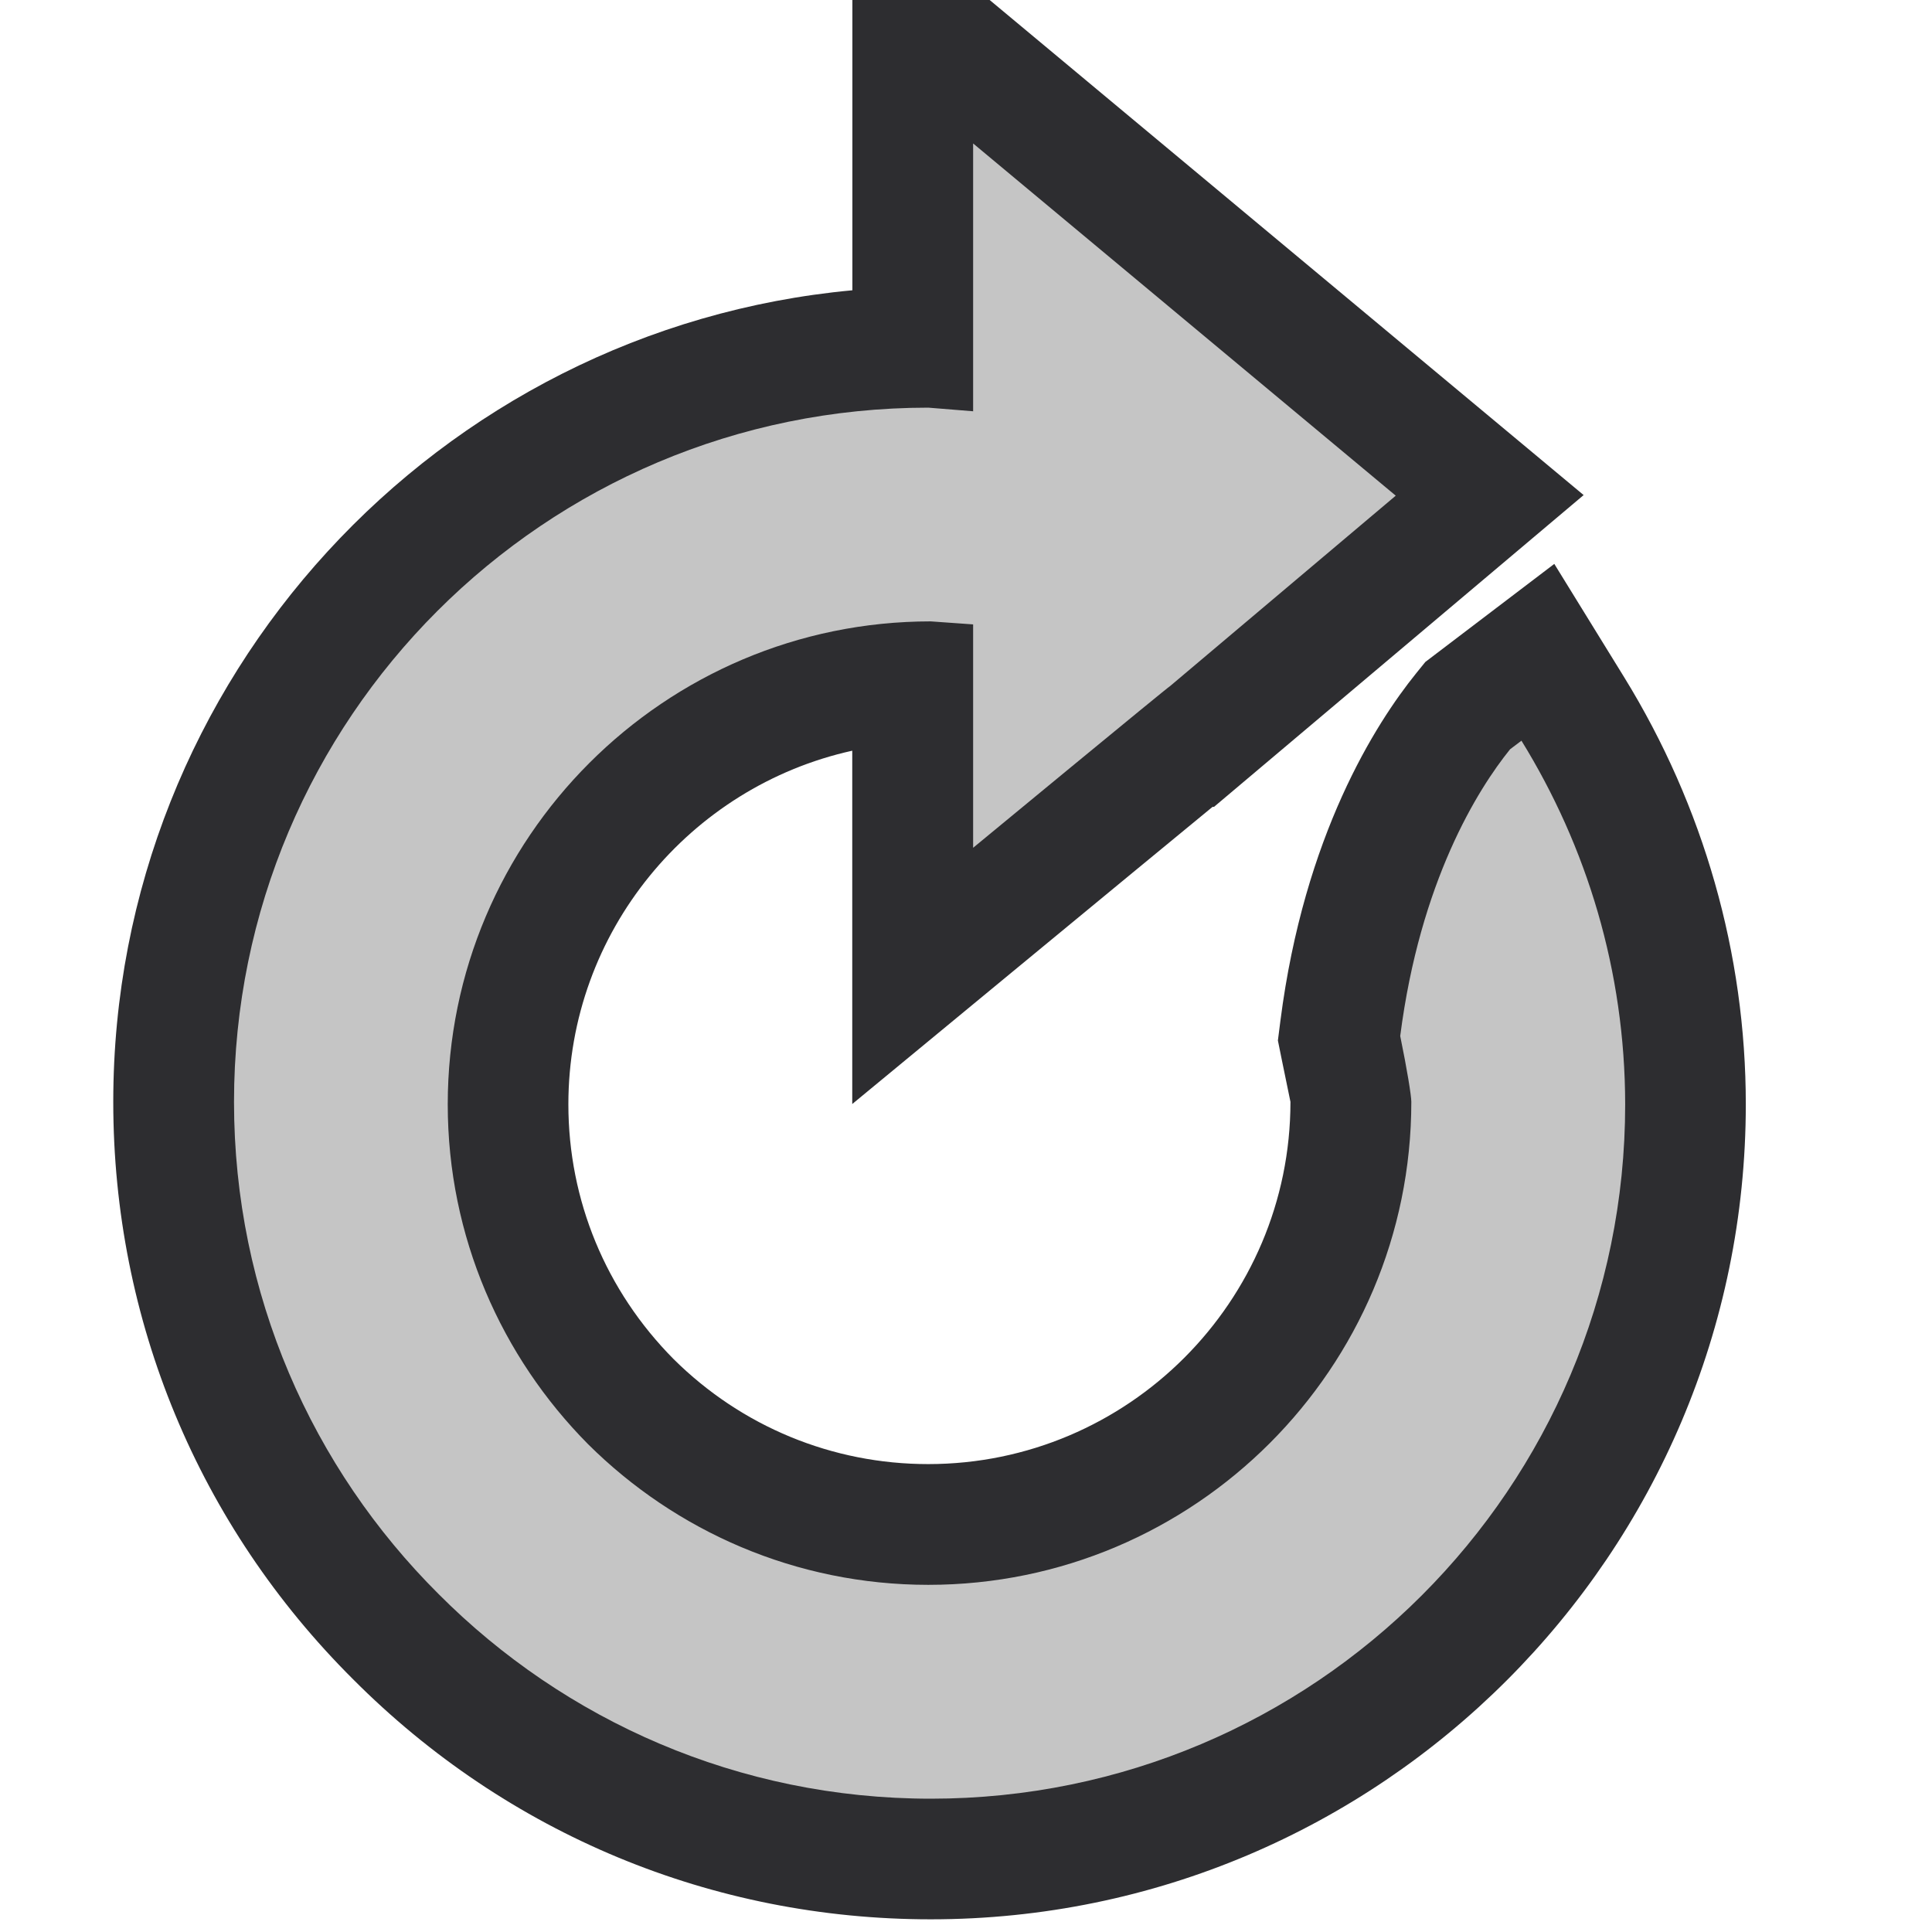
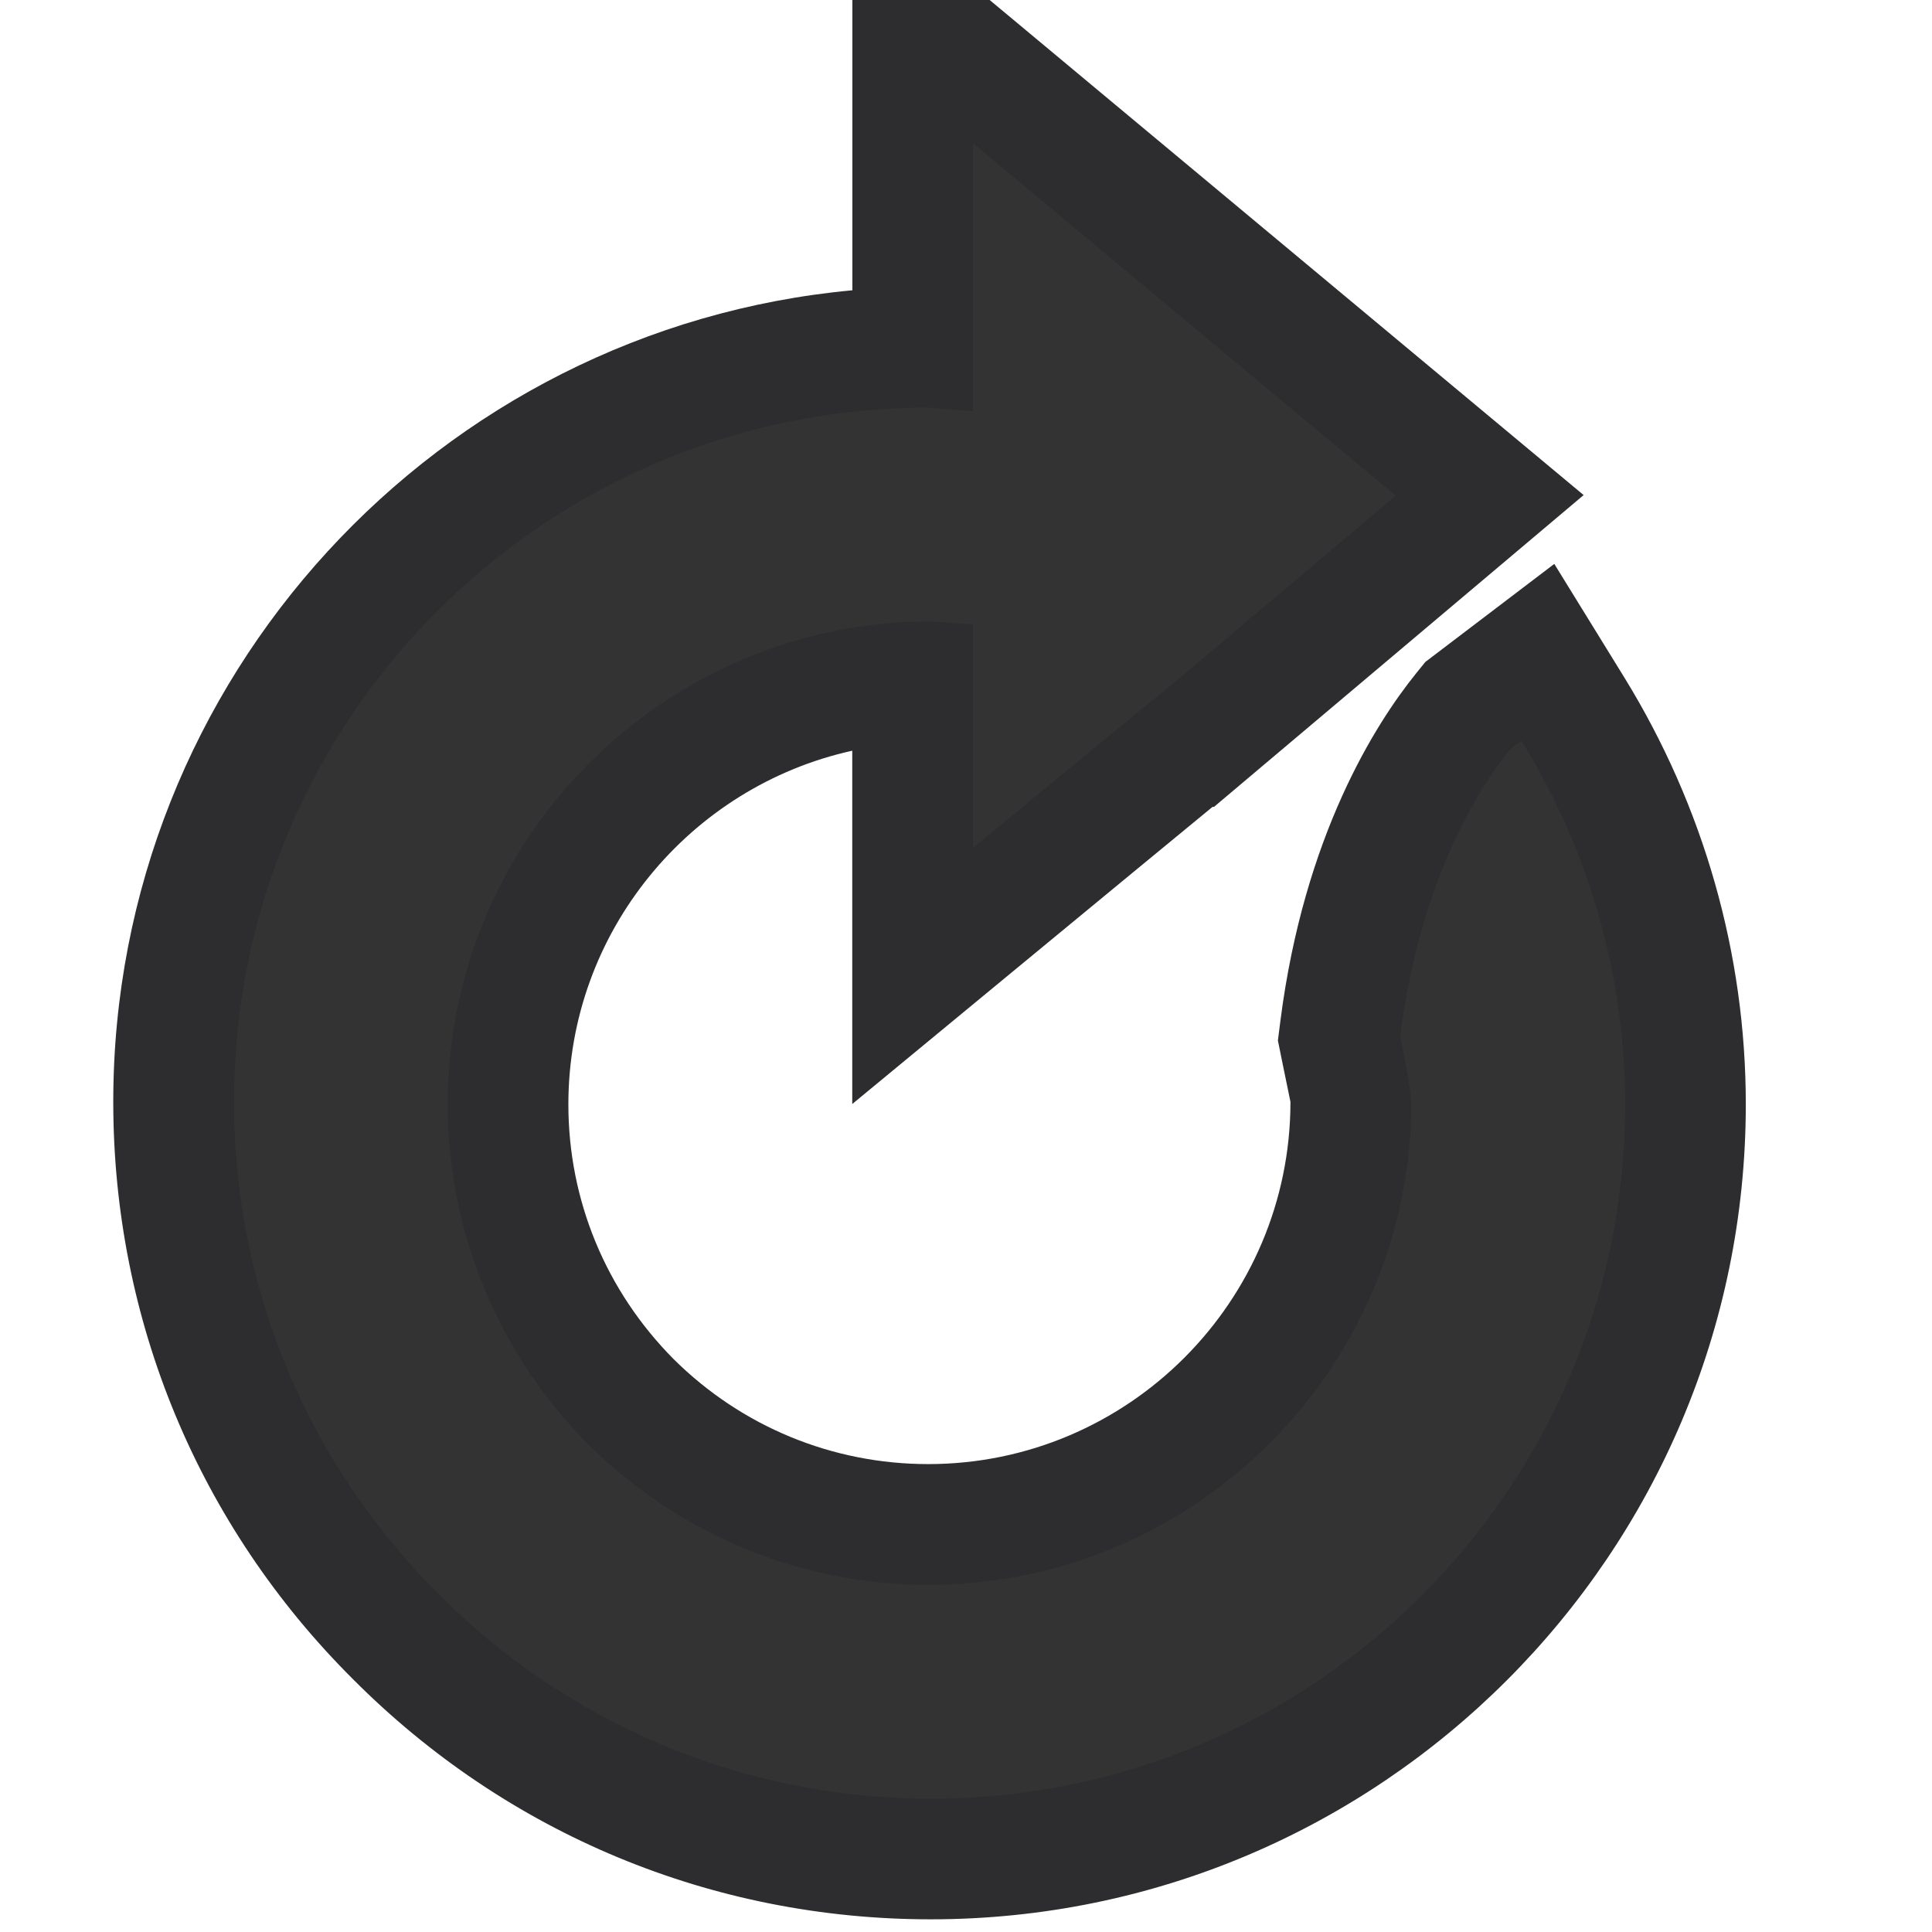
<svg xmlns="http://www.w3.org/2000/svg" width="16" height="16">
  <path d="M13.451 5.609l-.579-.939-1.068.812-.076.094c-.335.415-.927 1.341-1.124 2.876l-.021.165.033.163.071.345c0 1.654-1.346 3-3 3-.795 0-1.545-.311-2.107-.868-.563-.567-.873-1.317-.873-2.111 0-1.431 1.007-2.632 2.351-2.929v2.926s2.528-2.087 2.984-2.461h.012l3.061-2.582-4.919-4.1h-1.137v2.404c-3.429.318-6.121 3.211-6.121 6.721 0 1.809.707 3.508 1.986 4.782 1.277 1.282 2.976 1.988 4.784 1.988 3.722 0 6.75-3.028 6.75-6.75 0-1.245-.349-2.468-1.007-3.536z" fill="#2D2D30" />
-   <path d="M12.6 6.134l-.094.071c-.269.333-.746 1.096-.91 2.375.057.277.092.495.092.545 0 2.206-1.794 4-4 4-1.098 0-2.093-.445-2.817-1.164-.718-.724-1.163-1.718-1.163-2.815 0-2.206 1.794-4 4-4l.351.025v1.85s1.626-1.342 1.631-1.339l1.869-1.577-3.5-2.917v2.218l-.371-.03c-3.176 0-5.75 2.574-5.75 5.75 0 1.593.648 3.034 1.695 4.076 1.042 1.046 2.482 1.694 4.076 1.694 3.176 0 5.75-2.574 5.75-5.75-.001-1.106-.318-2.135-.859-3.012z" fill="#C5C5C5" />
+   <path d="M12.6 6.134l-.094.071c-.269.333-.746 1.096-.91 2.375.057.277.092.495.092.545 0 2.206-1.794 4-4 4-1.098 0-2.093-.445-2.817-1.164-.718-.724-1.163-1.718-1.163-2.815 0-2.206 1.794-4 4-4l.351.025v1.85s1.626-1.342 1.631-1.339l1.869-1.577-3.5-2.917v2.218l-.371-.03c-3.176 0-5.75 2.574-5.75 5.75 0 1.593.648 3.034 1.695 4.076 1.042 1.046 2.482 1.694 4.076 1.694 3.176 0 5.75-2.574 5.75-5.75-.001-1.106-.318-2.135-.859-3.012z" fill="#333333" />
</svg>
